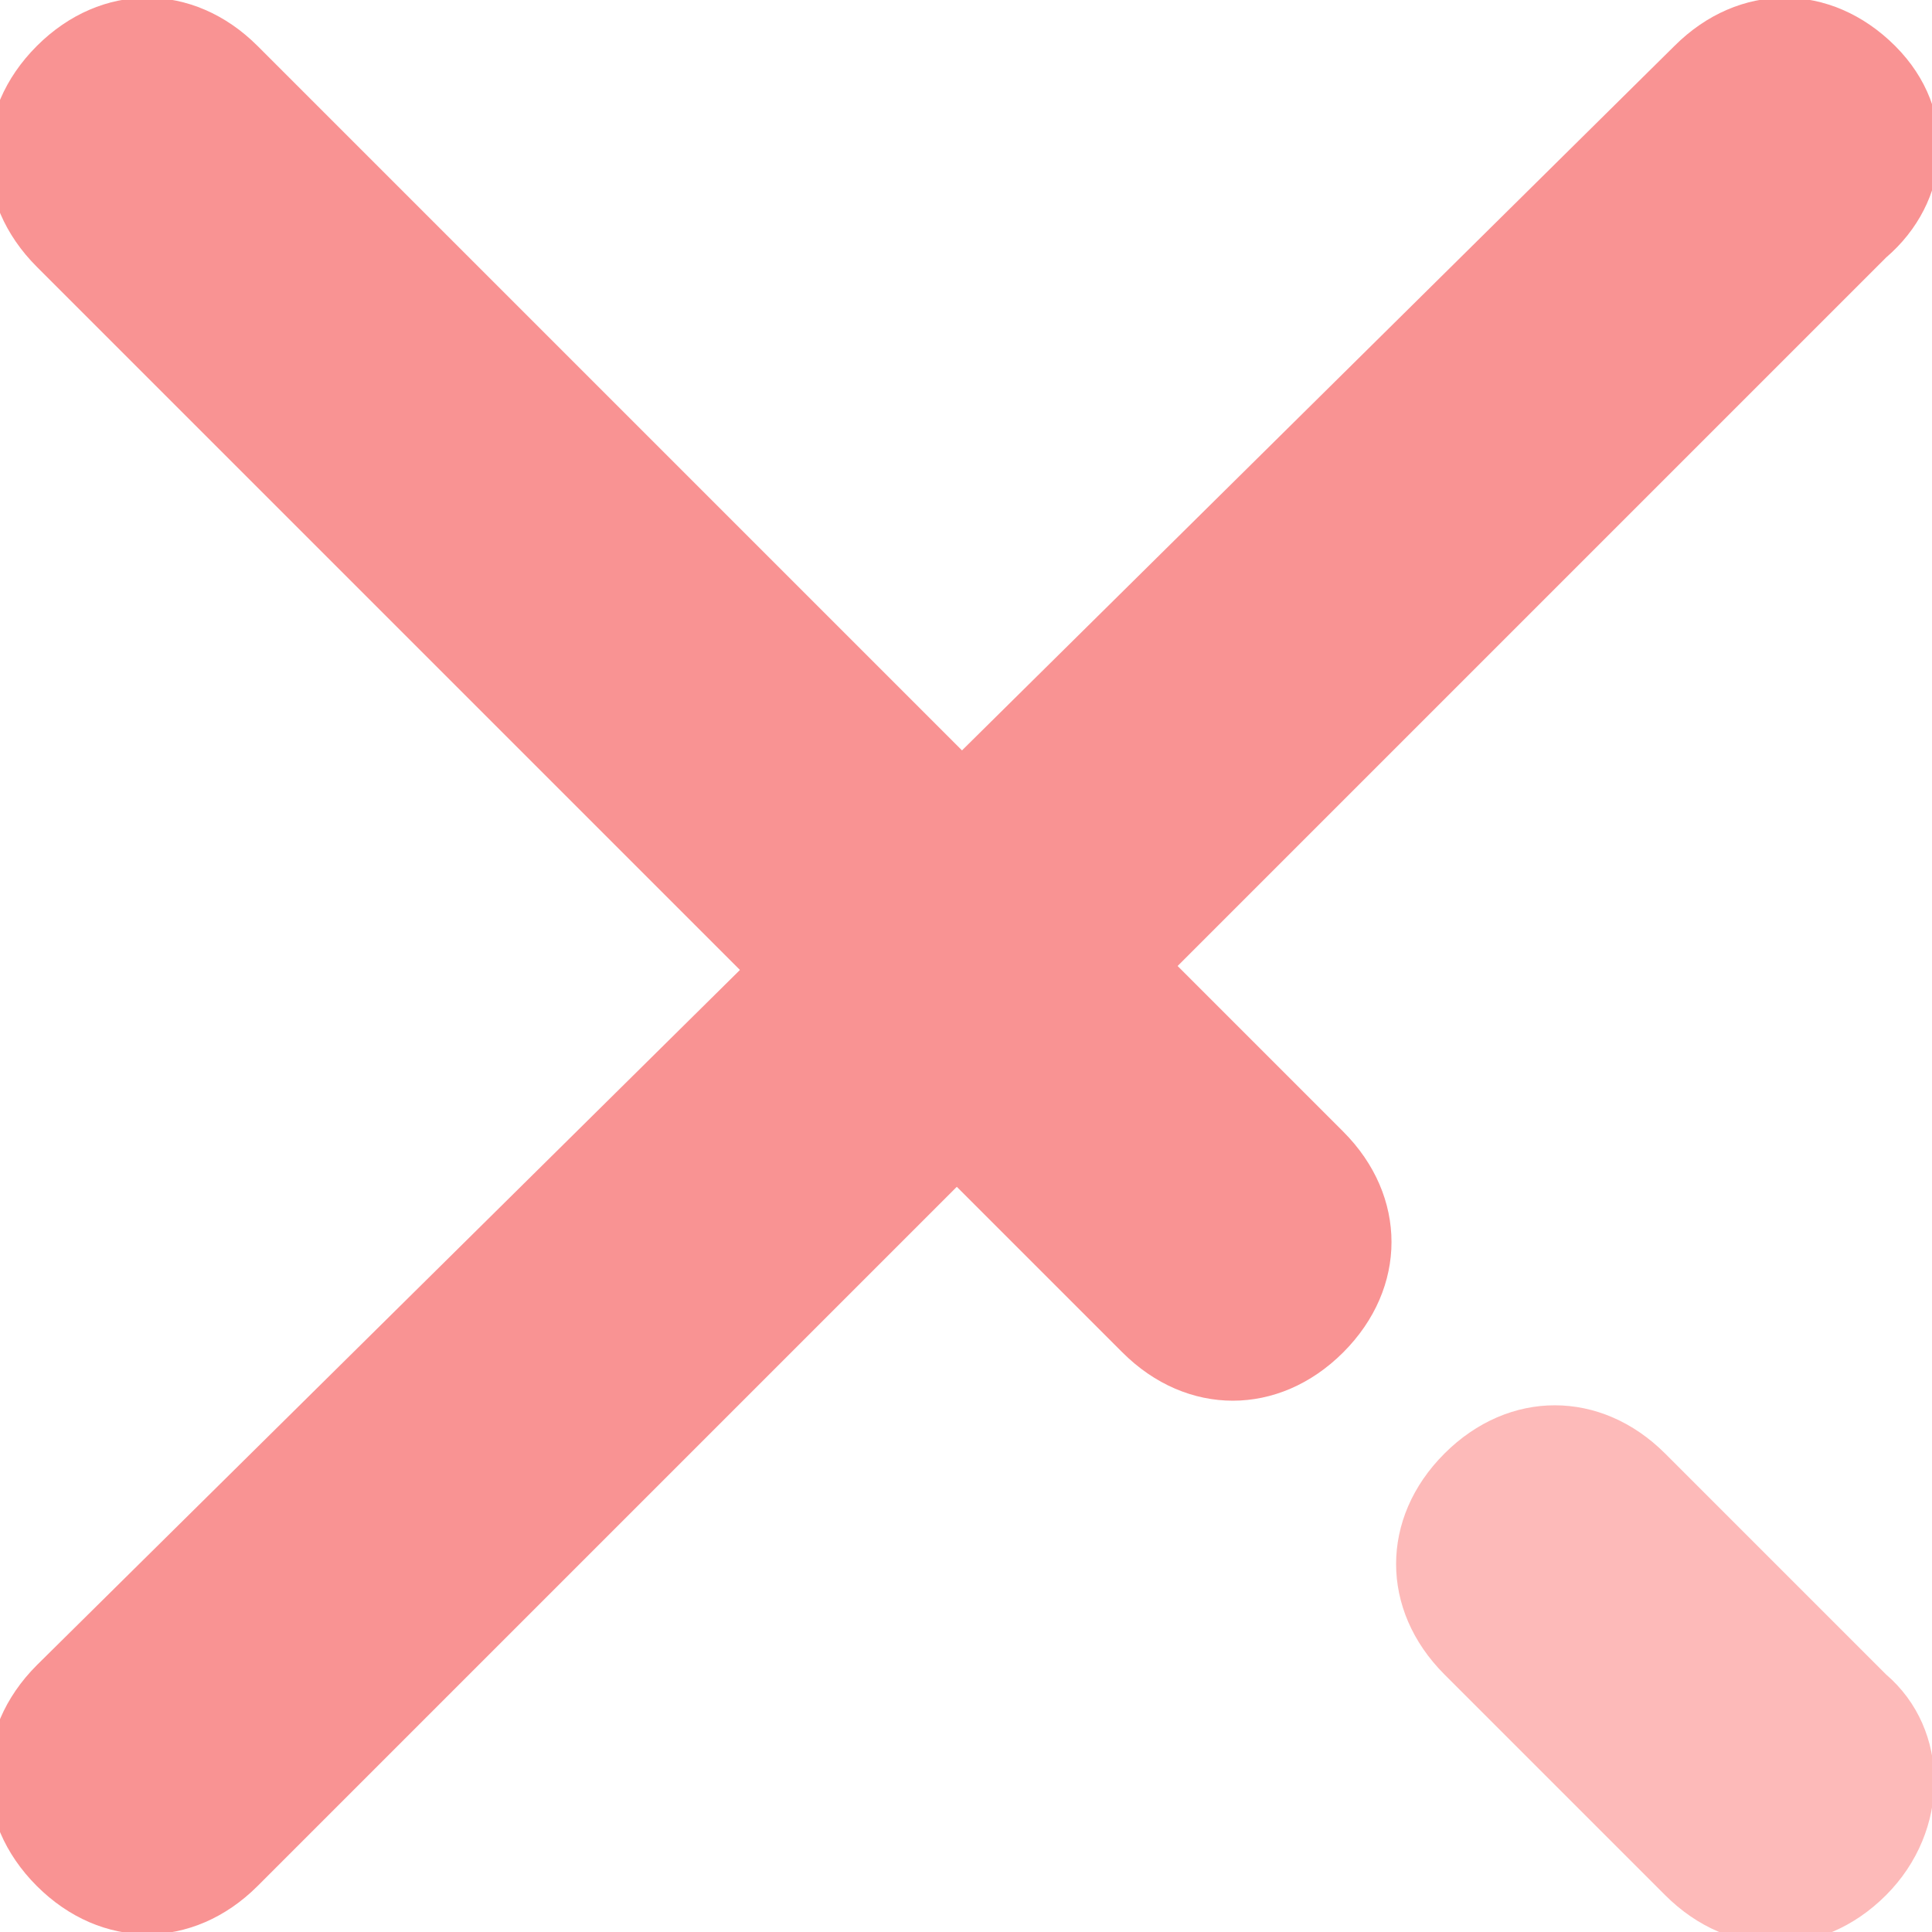
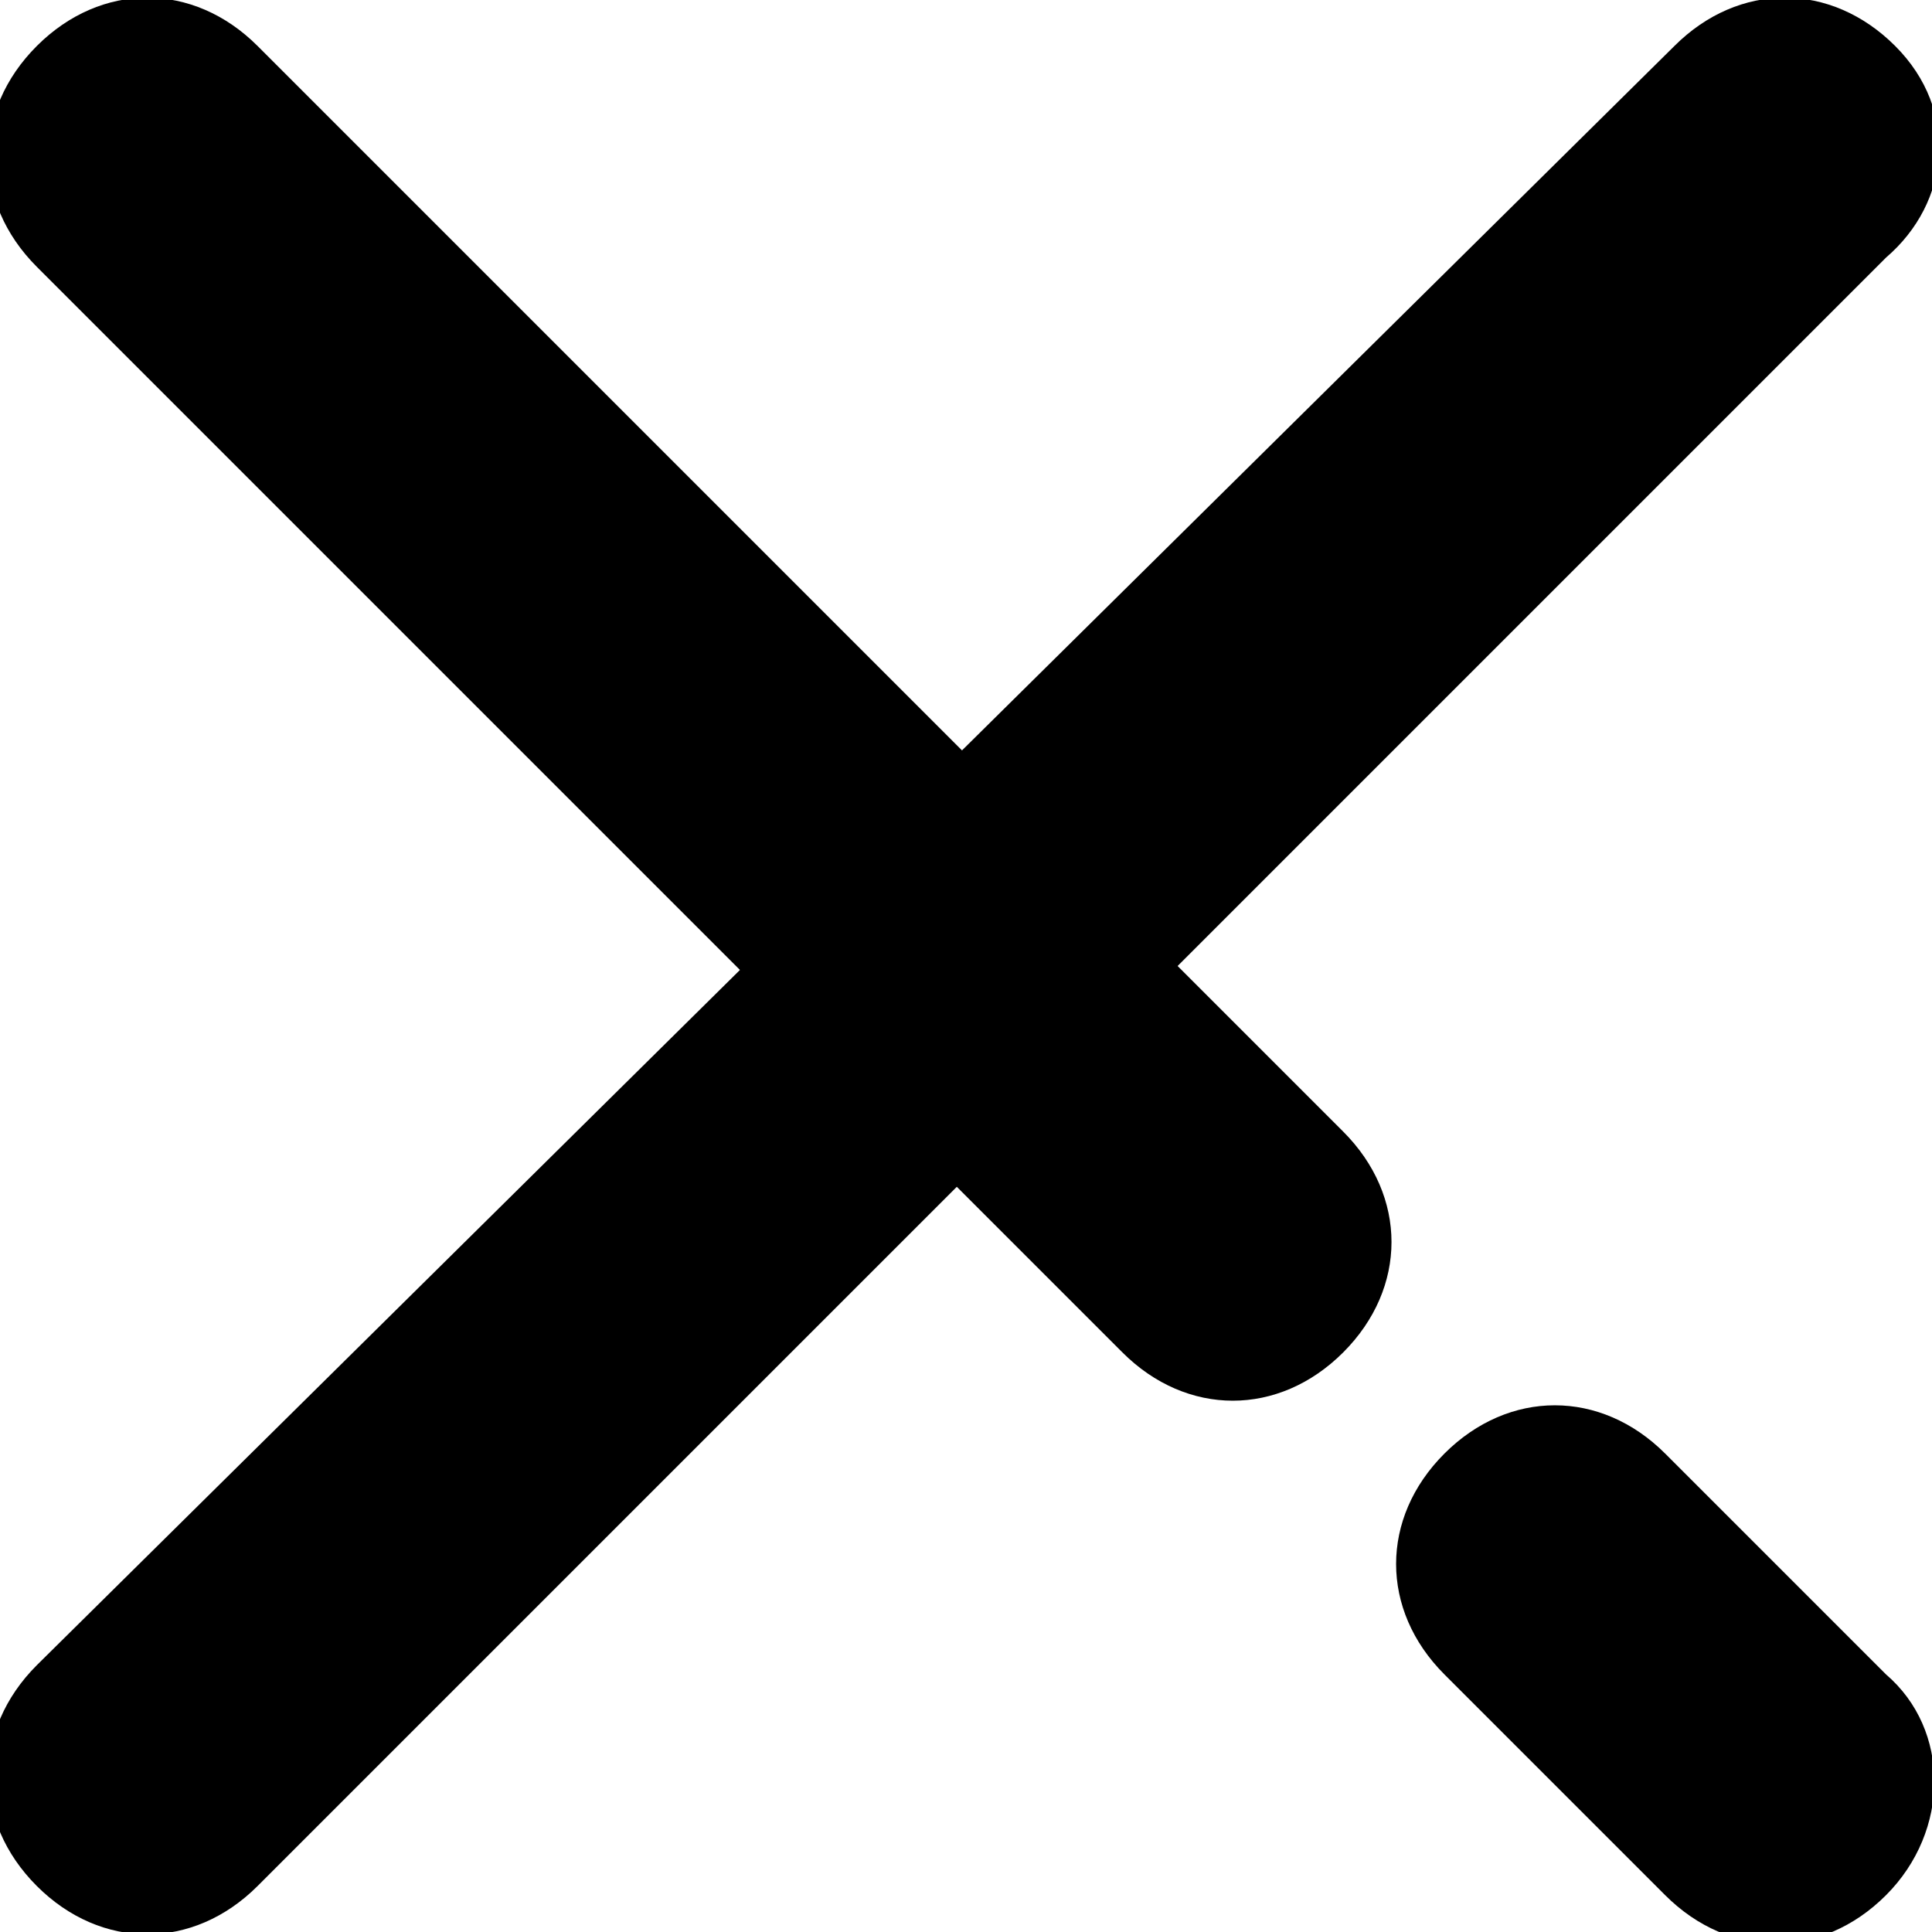
<svg xmlns="http://www.w3.org/2000/svg" version="1.1" x="0px" y="0px" width="21px" height="21px" viewBox="0 0 21 21" style="enable-background:new 0 0 21 21;" xml:space="preserve">
  <style type="text/css">
- 	.st0{fill:#F99393;}
- 	.st1{fill:#FDBAB9;}
+ 	.st0{fill:#000000;}
+ 	.st1{fill:#000000;}
</style>
  <defs>
</defs>
  <g>
    <path class="st0" d="M20.5,2.8L2.8,20.5c-0.7,0.7-1.7,0.7-2.4,0s-0.7-1.7,0-2.4L18.2,0.5c0.7-0.7,1.7-0.7,2.4,0S21.2,2.2,20.5,2.8z   " />
  </g>
  <g>
    <path class="st0" d="M2.8,0.5c-0.7-0.7-1.7-0.7-2.4,0c-0.7,0.7-0.7,1.7,0,2.4l11.8,11.8c0.7,0.7,1.7,0.7,2.4,0   c0.7-0.7,0.7-1.7,0-2.4L2.8,0.5z" />
    <path class="st1" d="M20.5,18.2l-2.4-2.4c-0.7-0.7-1.7-0.7-2.4,0c-0.7,0.7-0.7,1.7,0,2.4l2.4,2.4c0.7,0.7,1.7,0.7,2.4,0   C21.2,19.9,21.2,18.8,20.5,18.2z" />
  </g>
</svg>
